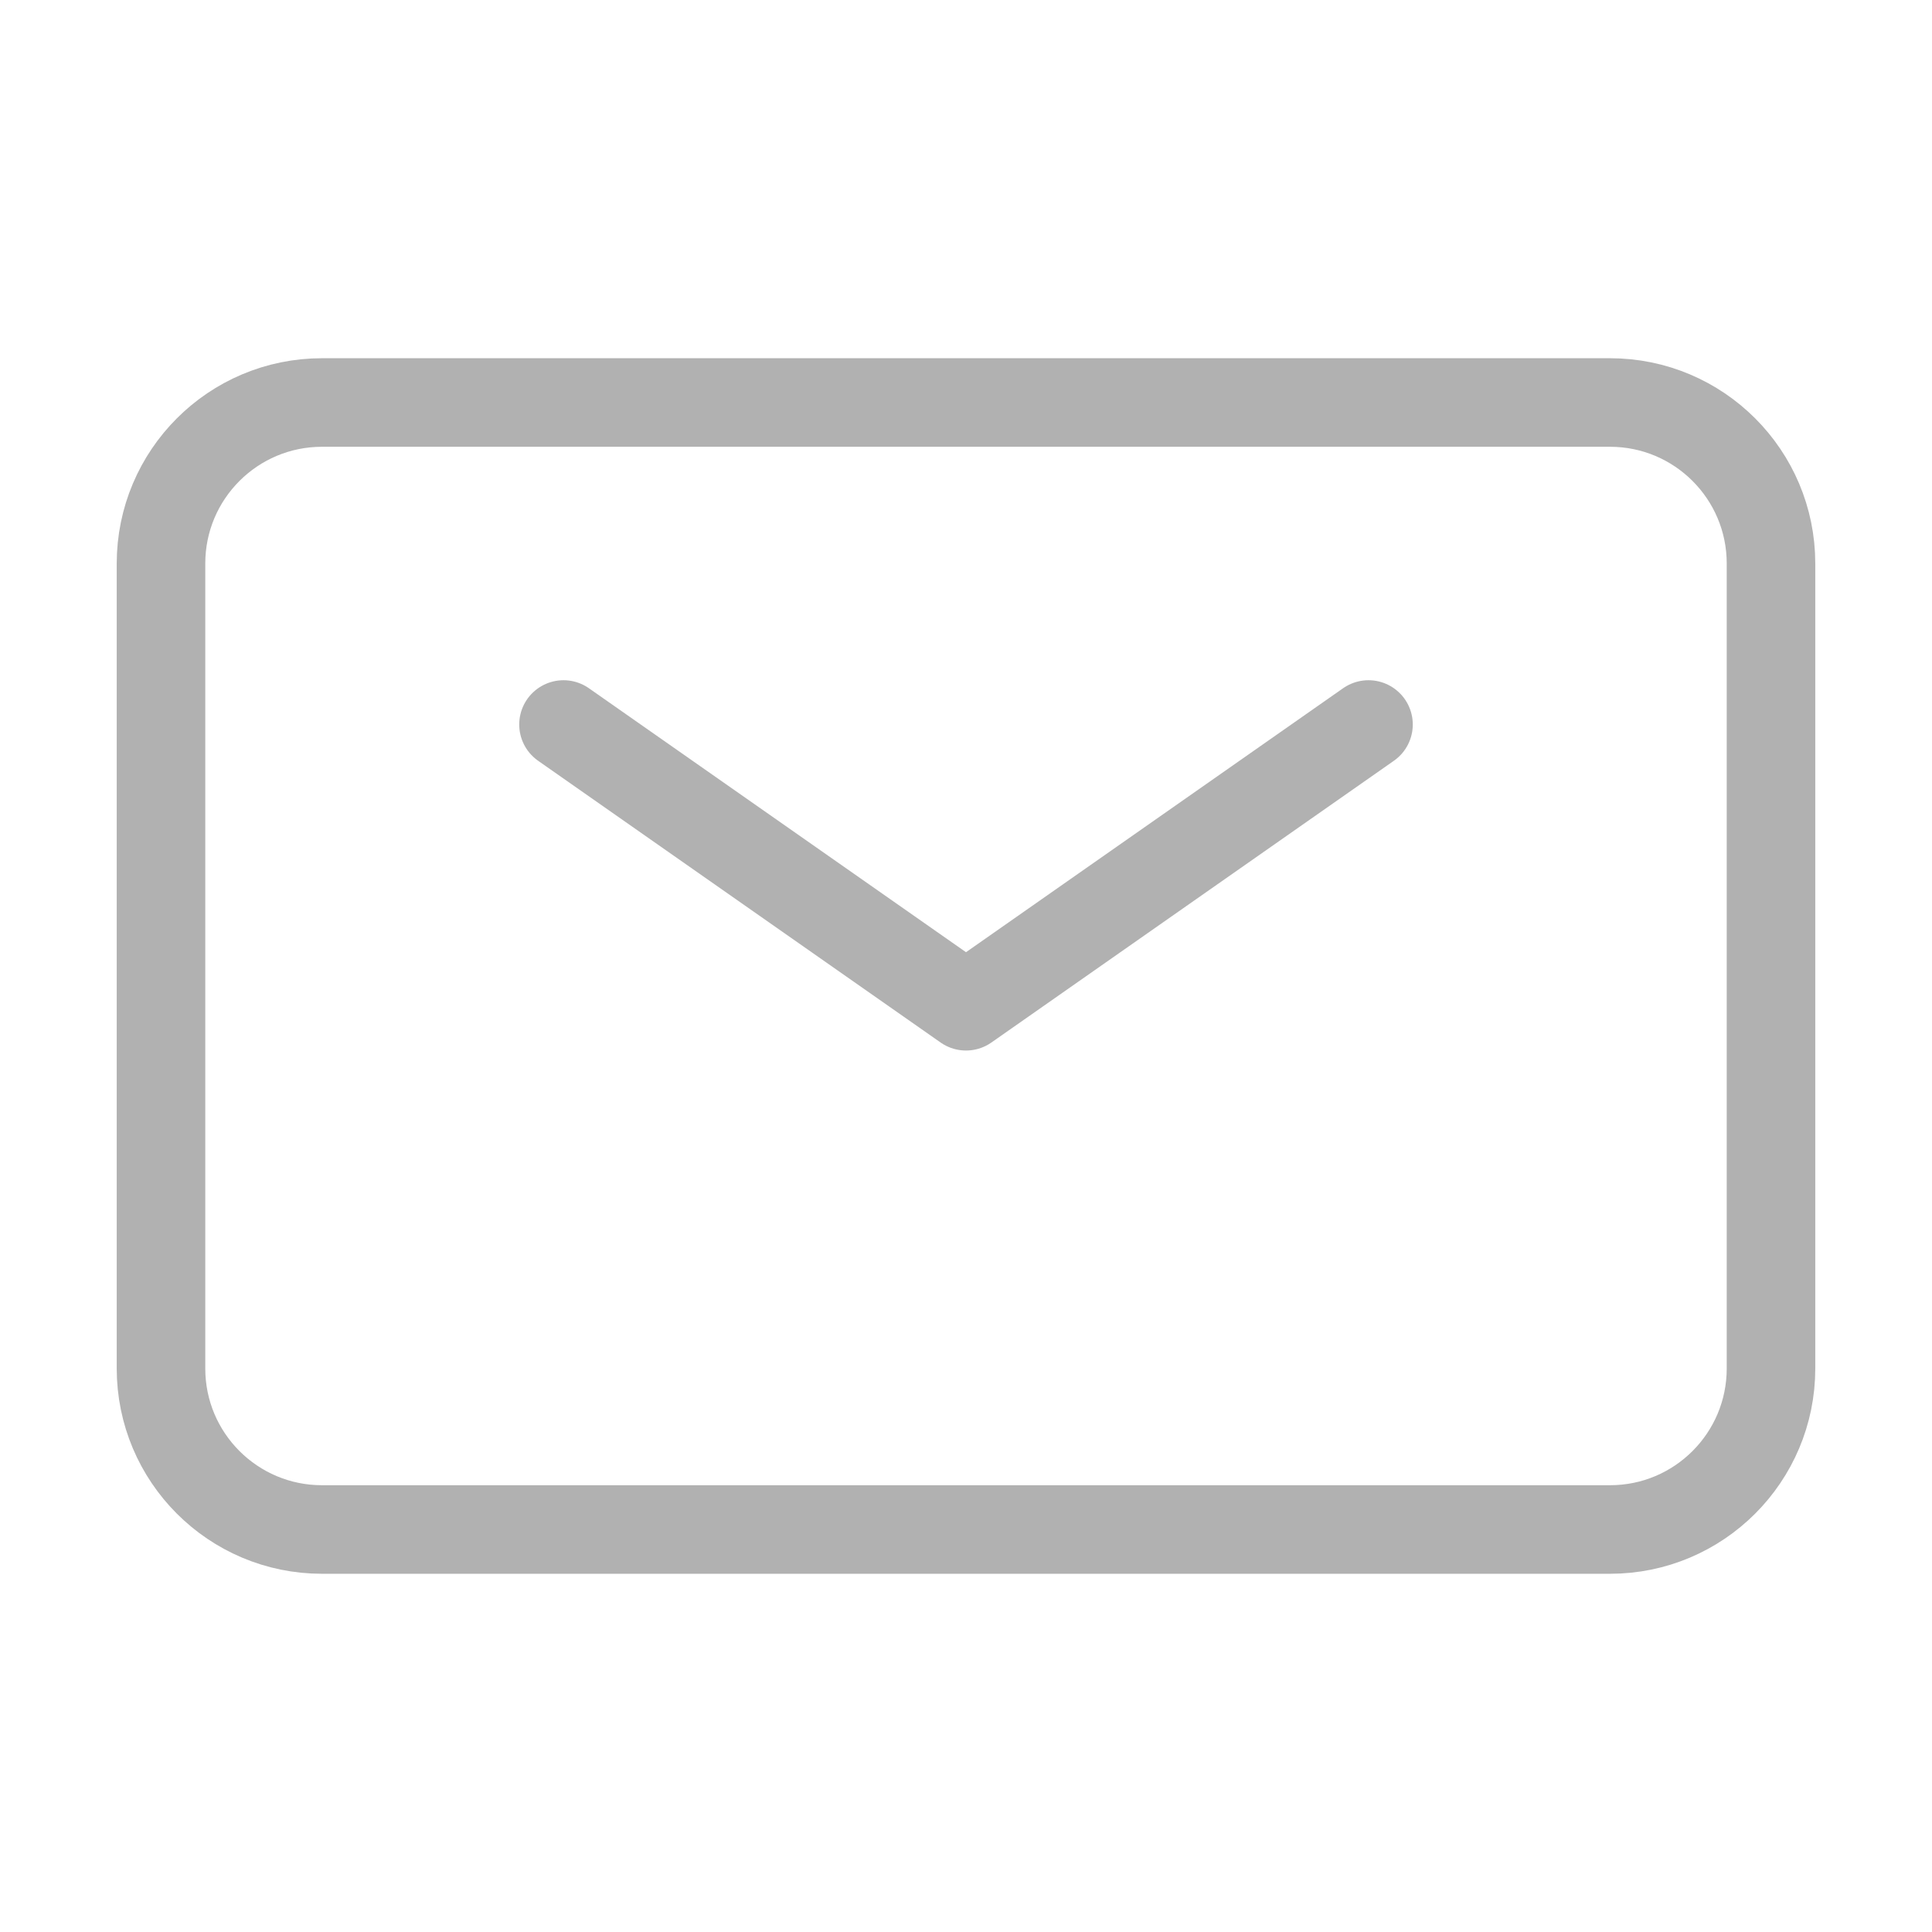
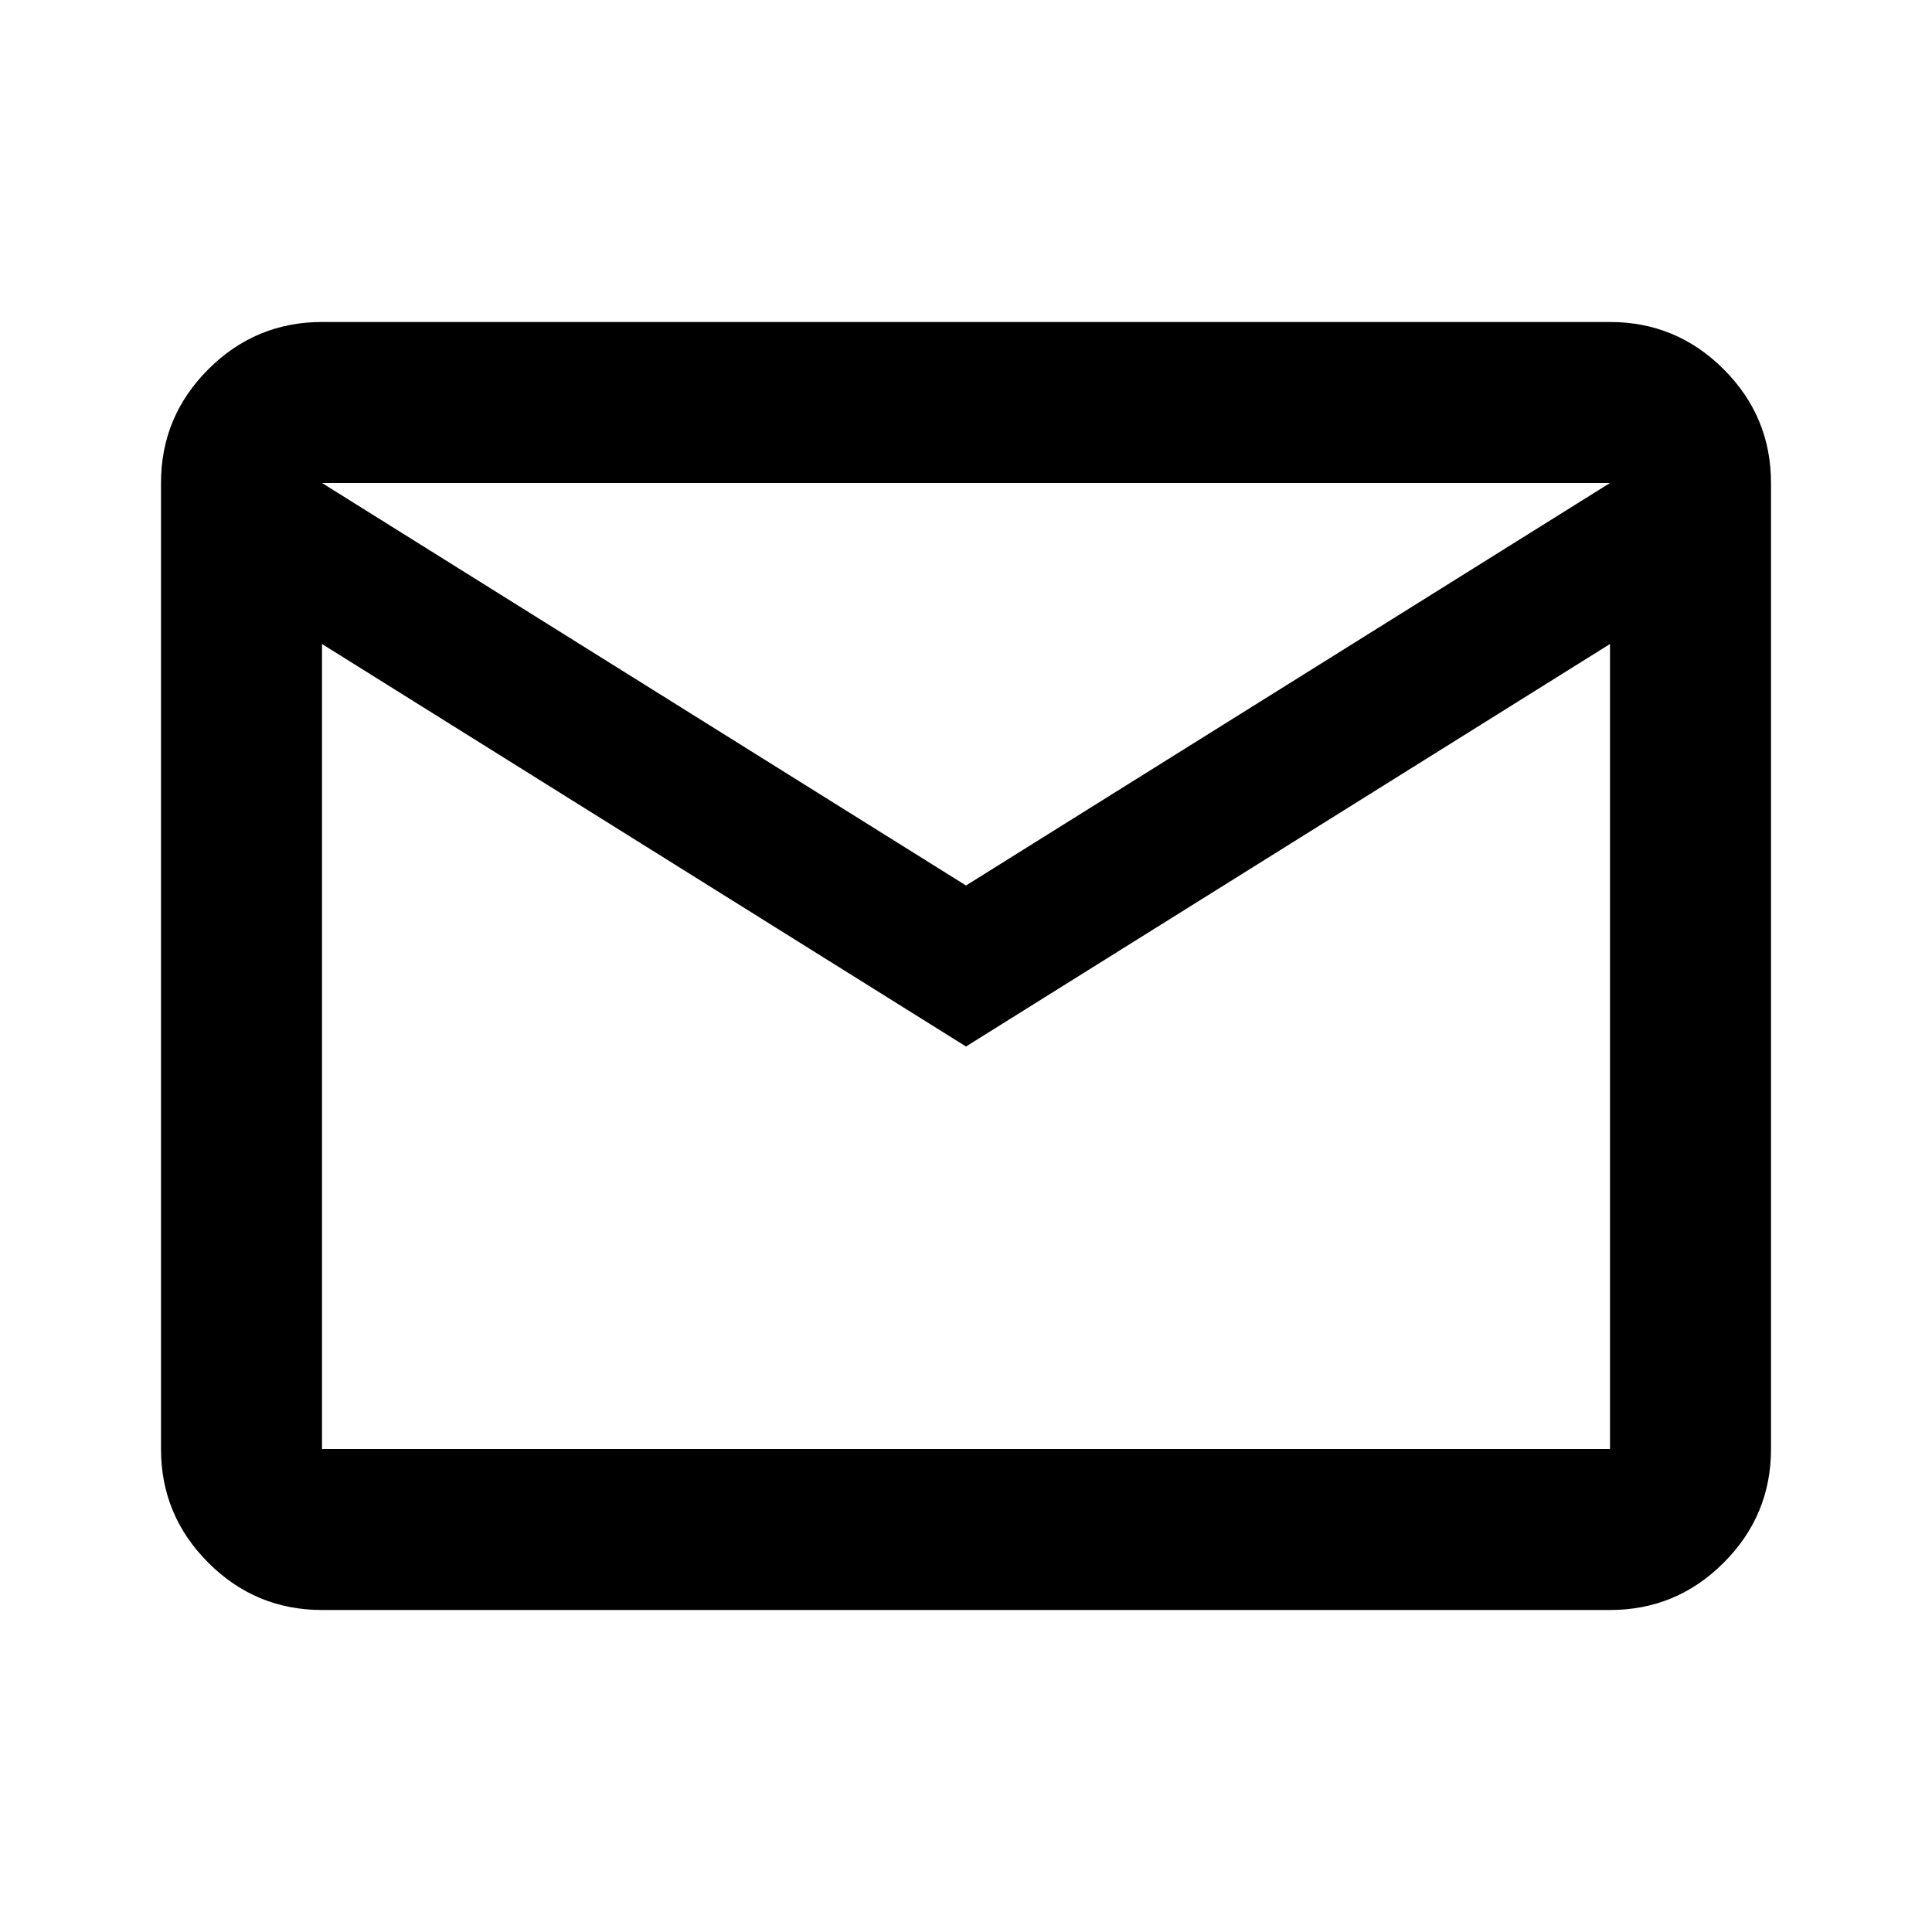
- <svg xmlns="http://www.w3.org/2000/svg" width="35px" height="35px" stroke-width="1.1" viewBox="0 0 24 24" fill="none" color="#b1b1b1">
-   <path d="M7 9l5 3.5L17 9" stroke="#b1b1b1" stroke-width="1.1" stroke-linecap="round" stroke-linejoin="round" />
-   <path d="M2 17V7a2 2 0 012-2h16a2 2 0 012 2v10a2 2 0 01-2 2H4a2 2 0 01-2-2z" stroke="#b1b1b1" stroke-width="1.1" />
+ <svg xmlns="http://www.w3.org/2000/svg" height="24" viewBox="0 -960 960 960" width="24">
+   <path d="M160-160q-33 0-56.5-23.5T80-240v-480q0-33 23.5-56.5T160-800h640q33 0 56.5 23.5T880-720v480q0 33-23.5 56.5T800-160H160Zm320-280L160-640v400h640v-400L480-440Zm0-80 320-200H160l320 200ZM160-640v-80 480-400Z" />
</svg>
